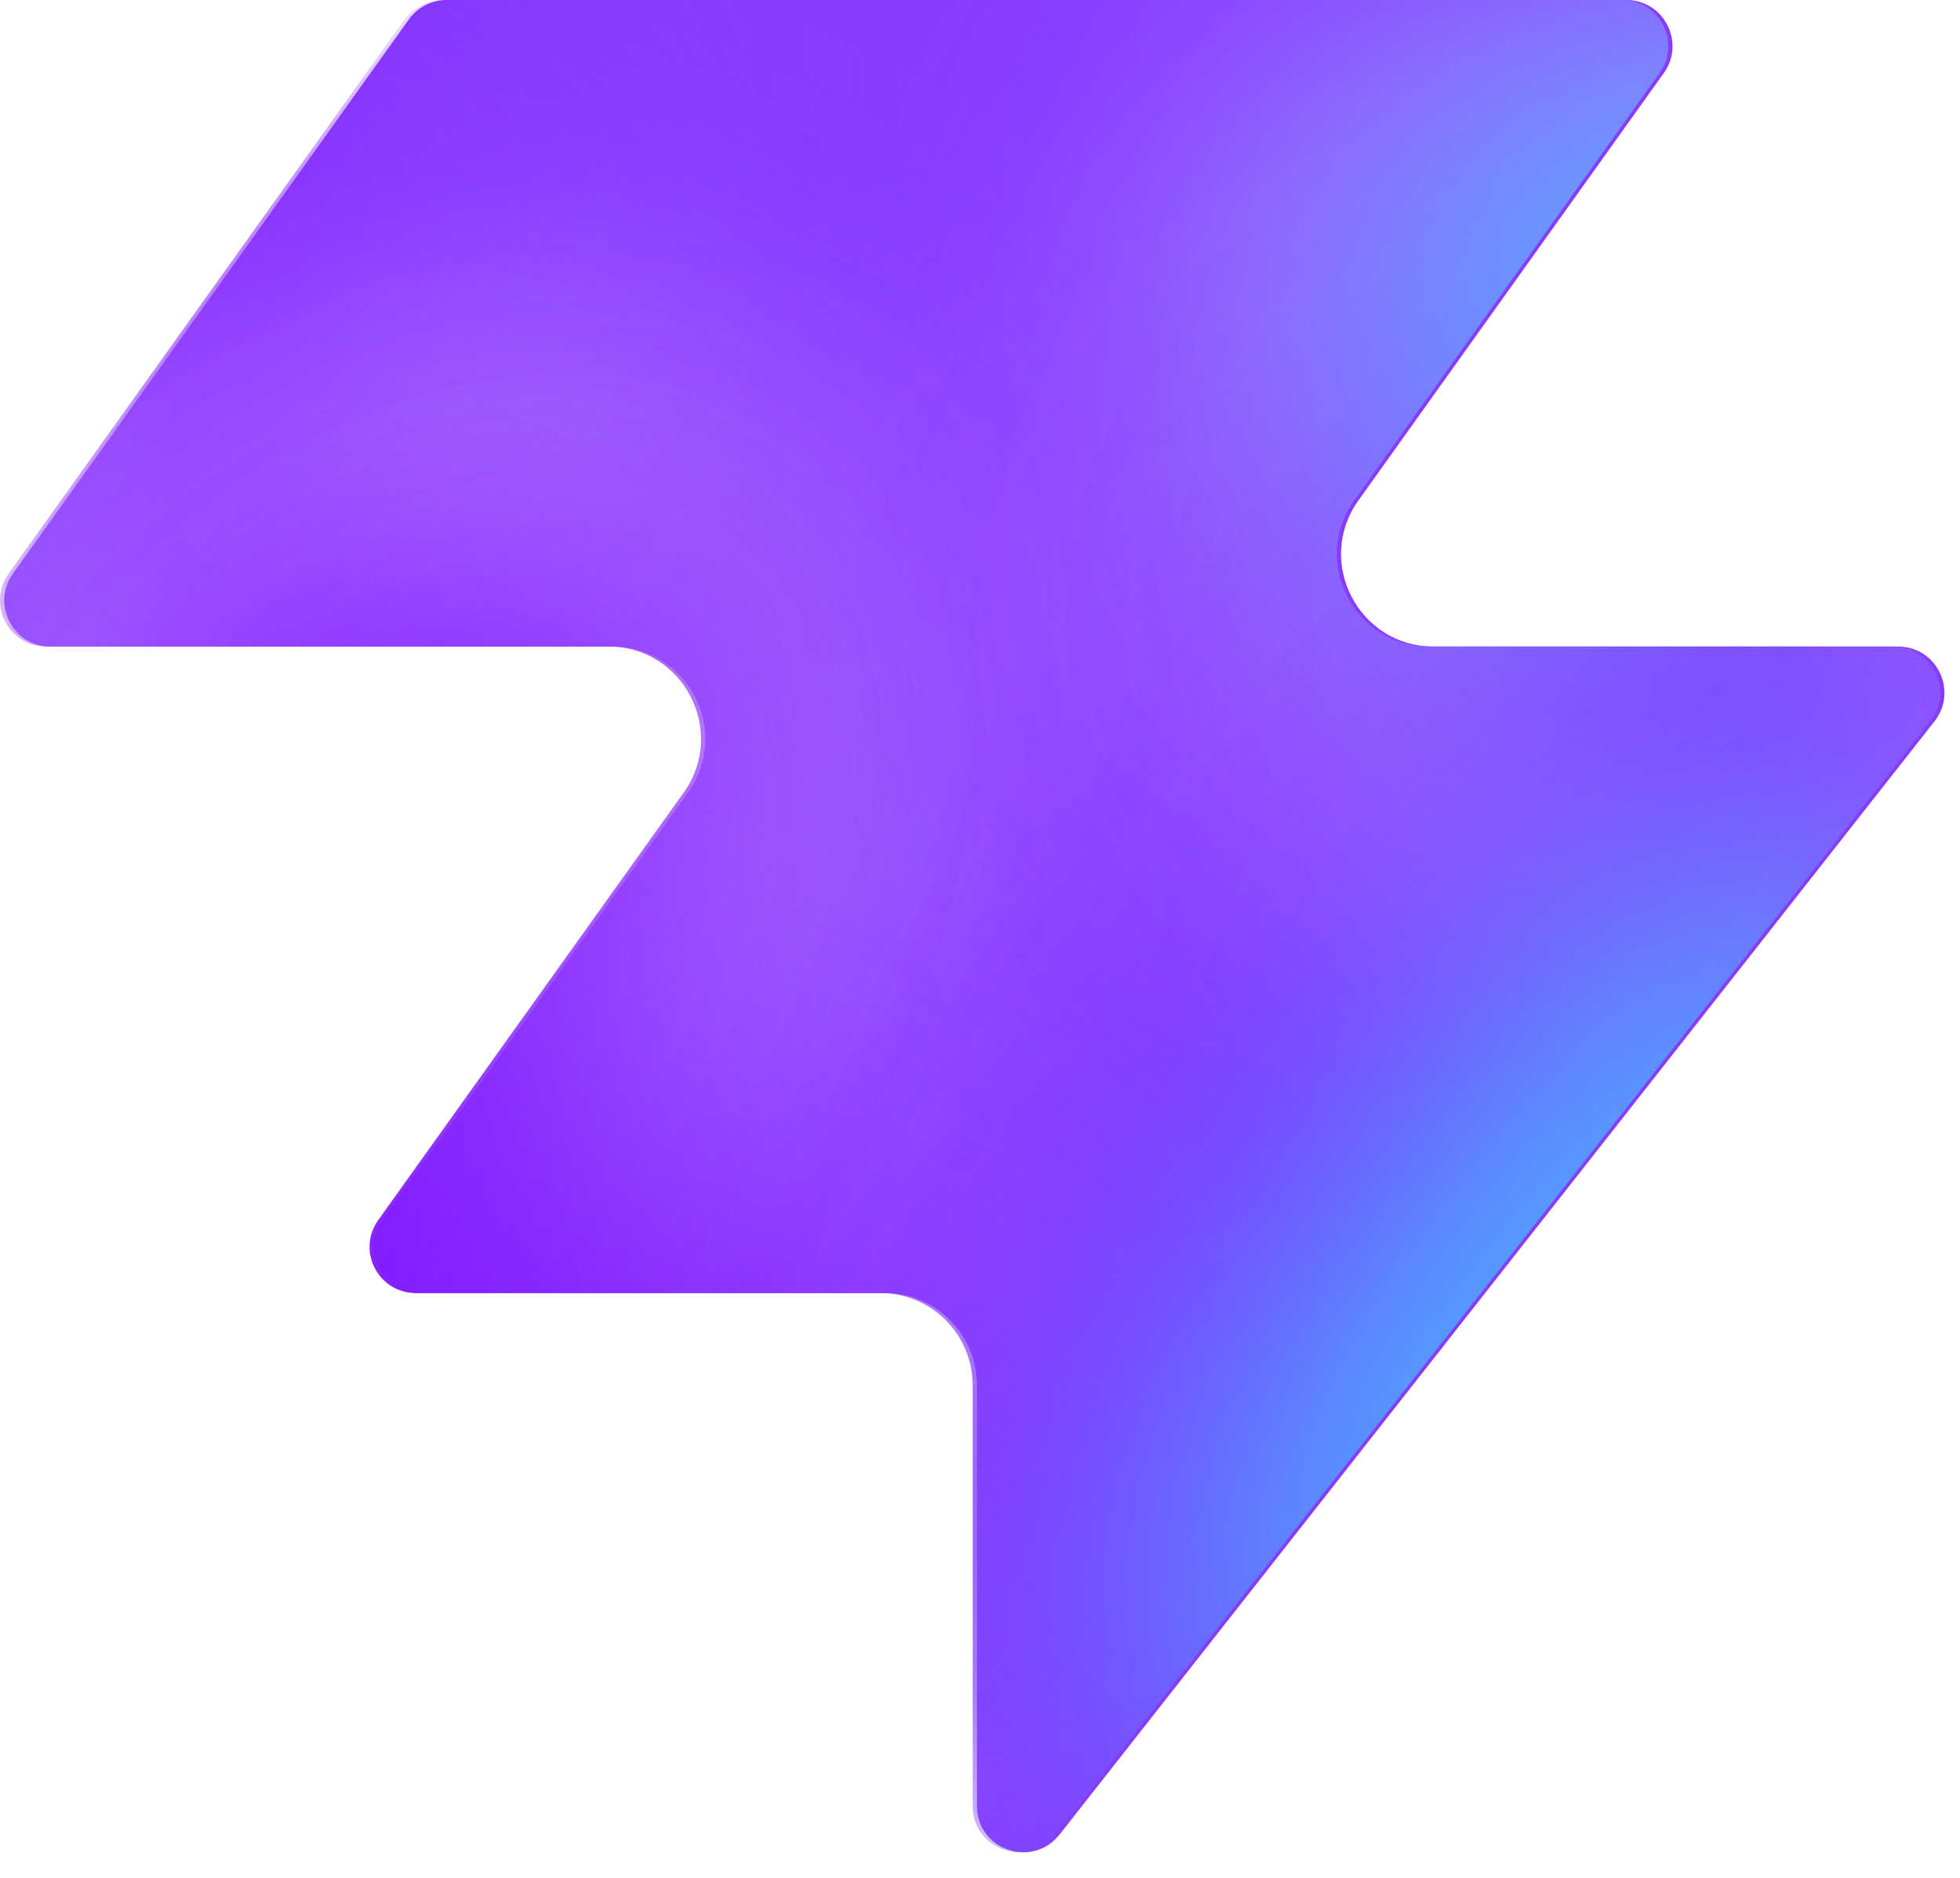
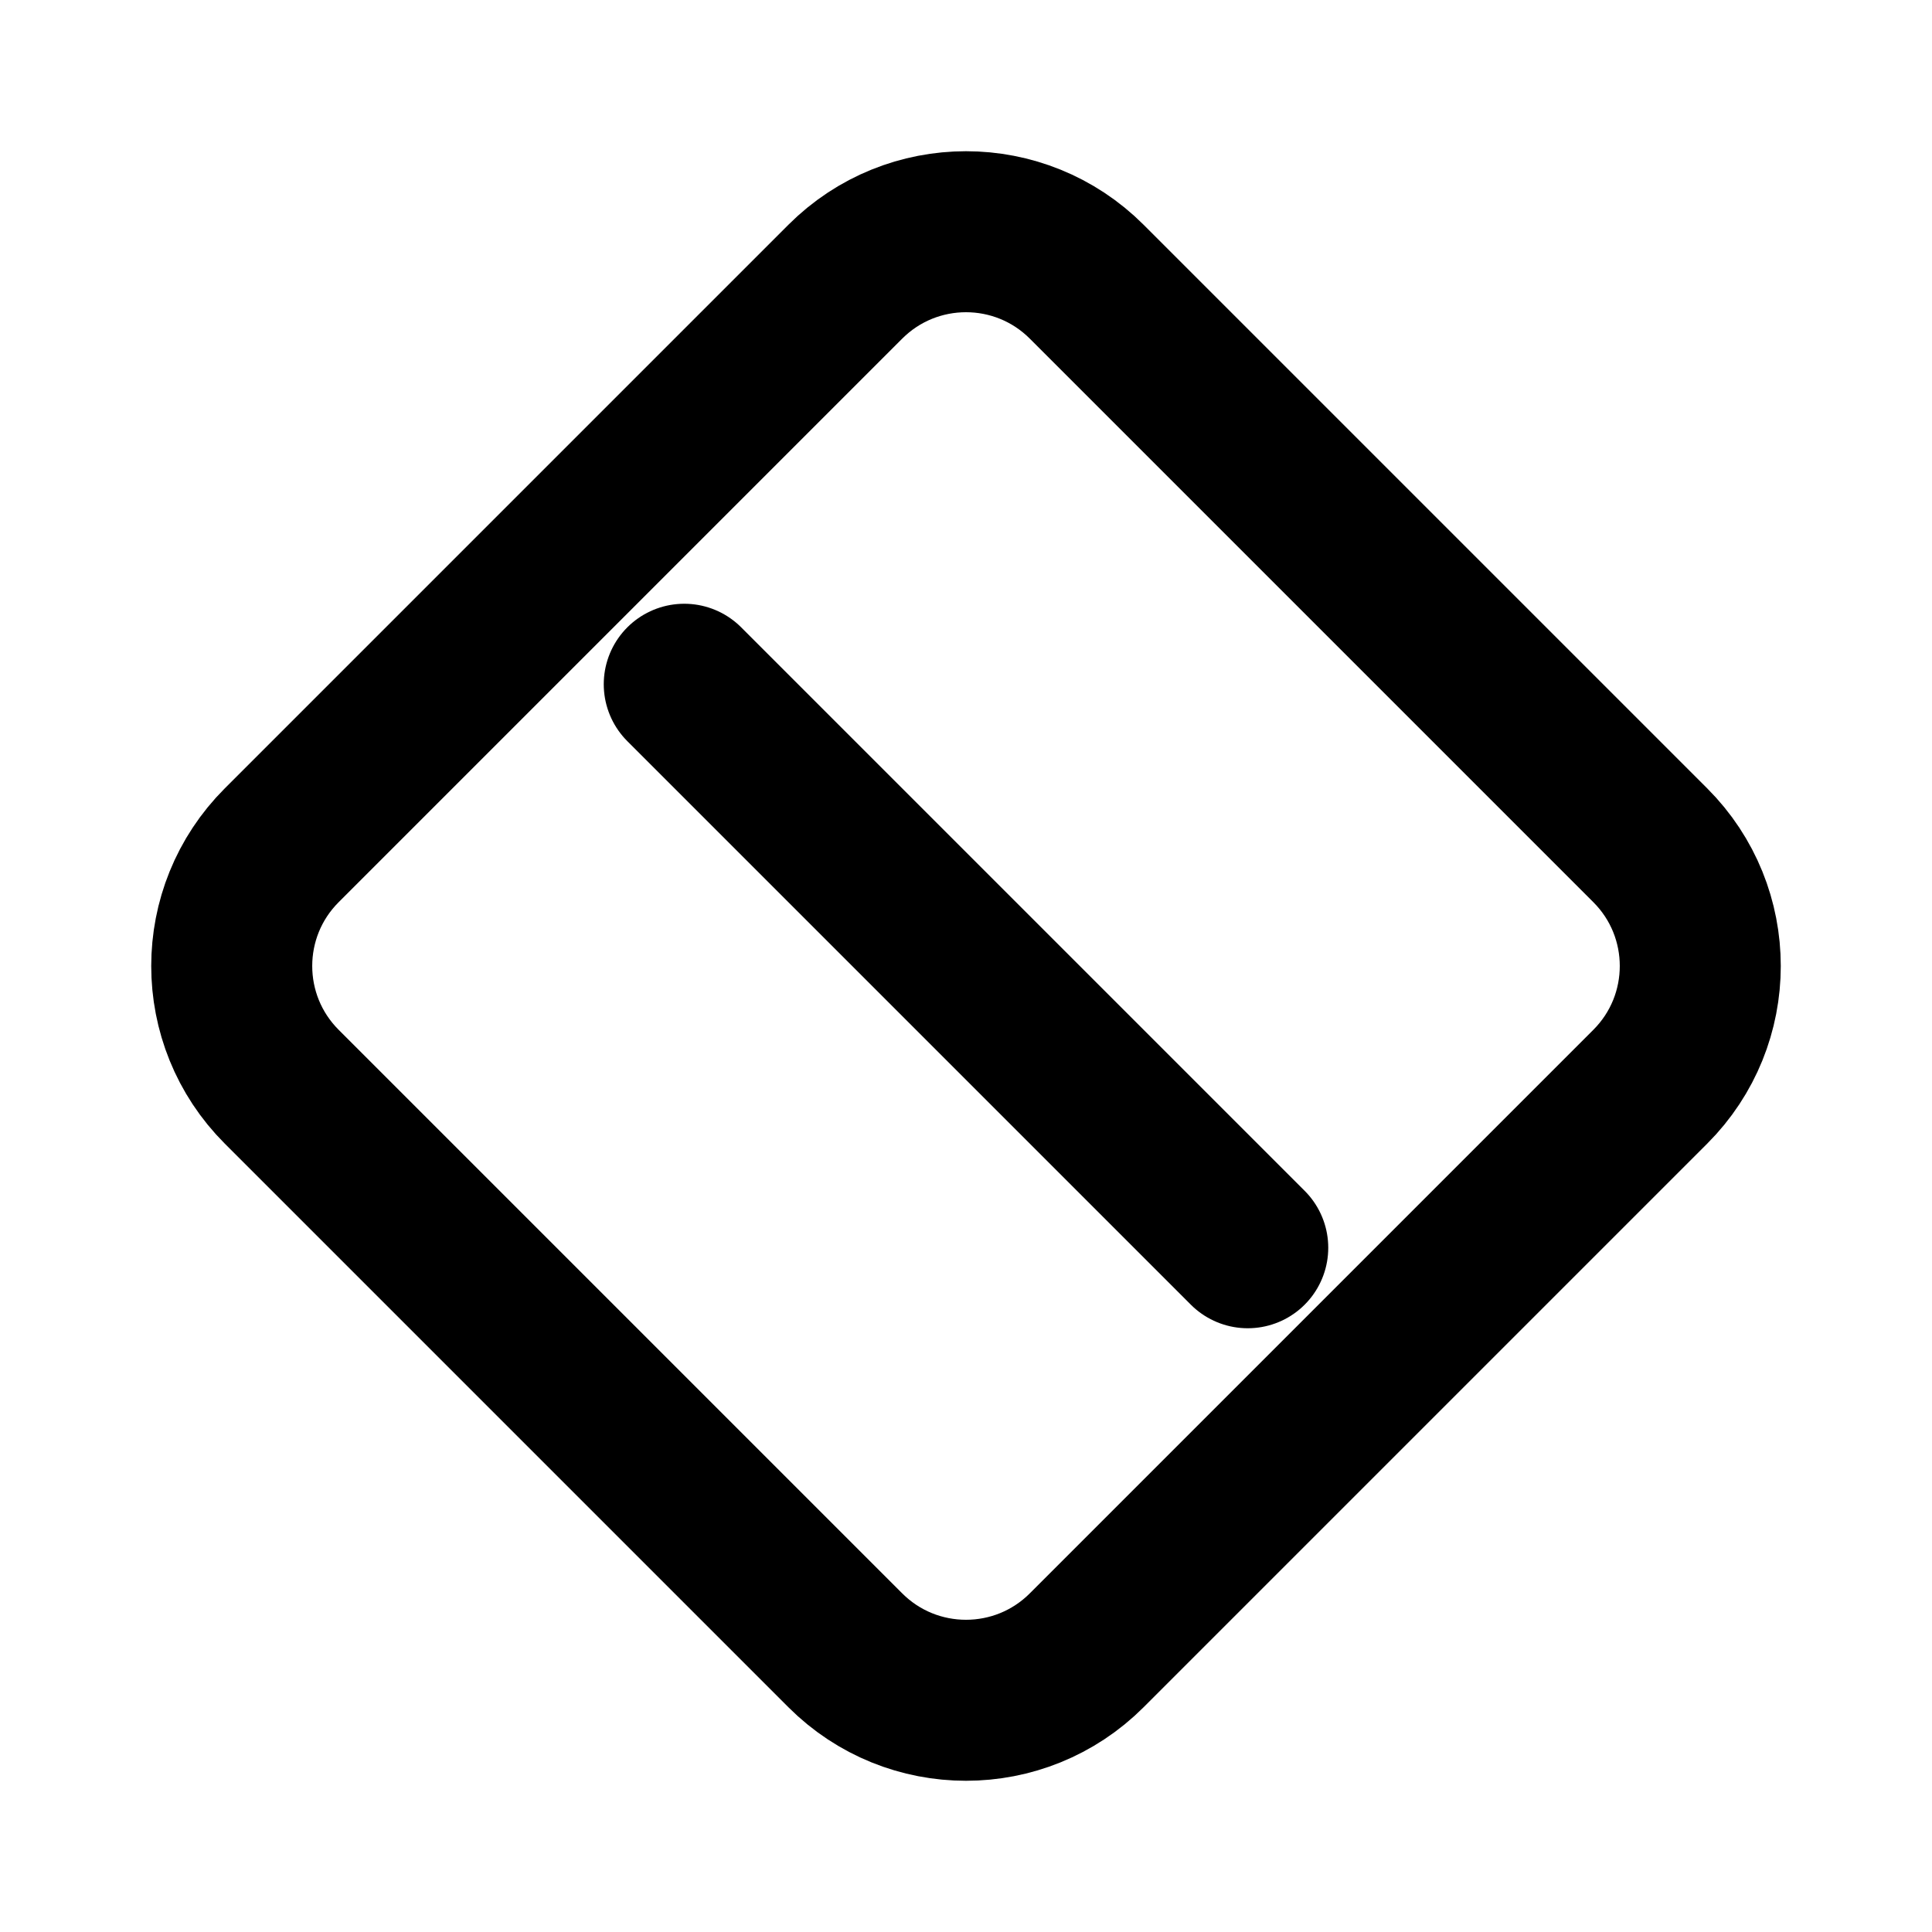
- <svg xmlns="http://www.w3.org/2000/svg" width="48" height="46" fill="none" viewBox="0 0 48 46">
-   <path fill="#863bff" d="M25.946 44.938c-.664.845-2.021.375-2.021-.698V33.937a2.26 2.26 0 0 0-2.262-2.262H10.287c-.92 0-1.456-1.04-.92-1.788l7.48-10.471c1.07-1.497 0-3.578-1.842-3.578H1.237c-.92 0-1.456-1.04-.92-1.788L10.013.474c.214-.297.556-.474.92-.474h28.894c.92 0 1.456 1.04.92 1.788l-7.48 10.471c-1.07 1.498 0 3.579 1.842 3.579h11.377c.943 0 1.473 1.088.89 1.83L25.947 44.94z" style="fill:#863bff;fill:color(display-p3 .525 .23 1);fill-opacity:1" />
-   <mask id="a" width="48" height="46" x="0" y="0" maskUnits="userSpaceOnUse" style="mask-type:alpha">
-     <path fill="#000" d="M25.842 44.938c-.664.844-2.021.375-2.021-.698V33.937a2.26 2.26 0 0 0-2.262-2.262H10.183c-.92 0-1.456-1.04-.92-1.788l7.48-10.471c1.07-1.498 0-3.579-1.842-3.579H1.133c-.92 0-1.456-1.04-.92-1.787L9.91.473c.214-.297.556-.474.92-.474h28.894c.92 0 1.456 1.04.92 1.788l-7.48 10.471c-1.07 1.498 0 3.578 1.842 3.578h11.377c.943 0 1.473 1.088.89 1.832L25.843 44.94z" style="fill:#000;fill-opacity:1" />
-   </mask>
-   <g mask="url(#a)">
-     <g filter="url(#b)">
-       <ellipse cx="5.508" cy="14.704" fill="#ede6ff" rx="5.508" ry="14.704" style="fill:#ede6ff;fill:color(display-p3 .927 .903 1);fill-opacity:1" transform="matrix(.00324 1 1 -.00324 -4.47 31.516)" />
-     </g>
-     <g filter="url(#c)">
-       <ellipse cx="10.399" cy="29.851" fill="#ede6ff" rx="10.399" ry="29.851" style="fill:#ede6ff;fill:color(display-p3 .927 .903 1);fill-opacity:1" transform="matrix(.00324 1 1 -.00324 -39.328 7.883)" />
-     </g>
-     <g filter="url(#d)">
-       <ellipse cx="5.508" cy="30.487" fill="#7e14ff" rx="5.508" ry="30.487" style="fill:#7e14ff;fill:color(display-p3 .492 .077 1);fill-opacity:1" transform="rotate(89.814 -25.913 -14.639)scale(1 -1)" />
-     </g>
-     <g filter="url(#e)">
-       <ellipse cx="5.508" cy="30.599" fill="#7e14ff" rx="5.508" ry="30.599" style="fill:#7e14ff;fill:color(display-p3 .492 .077 1);fill-opacity:1" transform="rotate(89.814 -32.644 -3.334)scale(1 -1)" />
-     </g>
-     <g filter="url(#f)">
-       <ellipse cx="5.508" cy="30.599" fill="#7e14ff" rx="5.508" ry="30.599" style="fill:#7e14ff;fill:color(display-p3 .492 .077 1);fill-opacity:1" transform="matrix(.00324 1 1 -.00324 -34.34 30.47)" />
-     </g>
-     <g filter="url(#g)">
-       <ellipse cx="14.072" cy="22.078" fill="#ede6ff" rx="14.072" ry="22.078" style="fill:#ede6ff;fill:color(display-p3 .927 .903 1);fill-opacity:1" transform="rotate(93.35 24.506 48.493)scale(-1 1)" />
-     </g>
-     <g filter="url(#h)">
-       <ellipse cx="3.47" cy="21.501" fill="#7e14ff" rx="3.47" ry="21.501" style="fill:#7e14ff;fill:color(display-p3 .492 .077 1);fill-opacity:1" transform="rotate(89.009 28.708 47.59)scale(-1 1)" />
-     </g>
-     <g filter="url(#i)">
-       <ellipse cx="3.47" cy="21.501" fill="#7e14ff" rx="3.47" ry="21.501" style="fill:#7e14ff;fill:color(display-p3 .492 .077 1);fill-opacity:1" transform="rotate(89.009 28.708 47.59)scale(-1 1)" />
-     </g>
-     <g filter="url(#j)">
-       <ellipse cx=".387" cy="8.972" fill="#7e14ff" rx="4.407" ry="29.108" style="fill:#7e14ff;fill:color(display-p3 .492 .077 1);fill-opacity:1" transform="rotate(39.51 .387 8.972)" />
-     </g>
-     <g filter="url(#k)">
-       <ellipse cx="47.523" cy="-6.092" fill="#7e14ff" rx="4.407" ry="29.108" style="fill:#7e14ff;fill:color(display-p3 .492 .077 1);fill-opacity:1" transform="rotate(37.892 47.523 -6.092)" />
-     </g>
-     <g filter="url(#l)">
-       <ellipse cx="41.412" cy="6.333" fill="#47bfff" rx="5.971" ry="9.665" style="fill:#47bfff;fill:color(display-p3 .28 .748 1);fill-opacity:1" transform="rotate(37.892 41.412 6.333)" />
-     </g>
-     <g filter="url(#m)">
-       <ellipse cx="-1.879" cy="38.332" fill="#7e14ff" rx="4.407" ry="29.108" style="fill:#7e14ff;fill:color(display-p3 .492 .077 1);fill-opacity:1" transform="rotate(37.892 -1.88 38.332)" />
-     </g>
-     <g filter="url(#n)">
-       <ellipse cx="-1.879" cy="38.332" fill="#7e14ff" rx="4.407" ry="29.108" style="fill:#7e14ff;fill:color(display-p3 .492 .077 1);fill-opacity:1" transform="rotate(37.892 -1.88 38.332)" />
-     </g>
-     <g filter="url(#o)">
-       <ellipse cx="35.651" cy="29.907" fill="#7e14ff" rx="4.407" ry="29.108" style="fill:#7e14ff;fill:color(display-p3 .492 .077 1);fill-opacity:1" transform="rotate(37.892 35.651 29.907)" />
-     </g>
-     <g filter="url(#p)">
-       <ellipse cx="38.418" cy="32.4" fill="#47bfff" rx="5.971" ry="15.297" style="fill:#47bfff;fill:color(display-p3 .28 .748 1);fill-opacity:1" transform="rotate(37.892 38.418 32.4)" />
-     </g>
-   </g>
-   <defs>
-     <filter id="b" width="60.045" height="41.654" x="-19.77" y="16.149" color-interpolation-filters="sRGB" filterUnits="userSpaceOnUse">
-       <feFlood flood-opacity="0" result="BackgroundImageFix" />
-       <feBlend in="SourceGraphic" in2="BackgroundImageFix" result="shape" />
-       <feGaussianBlur result="effect1_foregroundBlur_2002_17158" stdDeviation="7.659" />
-     </filter>
-     <filter id="c" width="90.34" height="51.437" x="-54.613" y="-7.533" color-interpolation-filters="sRGB" filterUnits="userSpaceOnUse">
-       <feFlood flood-opacity="0" result="BackgroundImageFix" />
-       <feBlend in="SourceGraphic" in2="BackgroundImageFix" result="shape" />
-       <feGaussianBlur result="effect1_foregroundBlur_2002_17158" stdDeviation="7.659" />
-     </filter>
-     <filter id="d" width="79.355" height="29.4" x="-49.64" y="2.03" color-interpolation-filters="sRGB" filterUnits="userSpaceOnUse">
-       <feFlood flood-opacity="0" result="BackgroundImageFix" />
-       <feBlend in="SourceGraphic" in2="BackgroundImageFix" result="shape" />
-       <feGaussianBlur result="effect1_foregroundBlur_2002_17158" stdDeviation="4.596" />
-     </filter>
-     <filter id="e" width="79.579" height="29.4" x="-45.045" y="20.029" color-interpolation-filters="sRGB" filterUnits="userSpaceOnUse">
-       <feFlood flood-opacity="0" result="BackgroundImageFix" />
-       <feBlend in="SourceGraphic" in2="BackgroundImageFix" result="shape" />
-       <feGaussianBlur result="effect1_foregroundBlur_2002_17158" stdDeviation="4.596" />
-     </filter>
-     <filter id="f" width="79.579" height="29.4" x="-43.513" y="21.178" color-interpolation-filters="sRGB" filterUnits="userSpaceOnUse">
-       <feFlood flood-opacity="0" result="BackgroundImageFix" />
-       <feBlend in="SourceGraphic" in2="BackgroundImageFix" result="shape" />
-       <feGaussianBlur result="effect1_foregroundBlur_2002_17158" stdDeviation="4.596" />
-     </filter>
-     <filter id="g" width="74.749" height="58.852" x="15.756" y="-17.901" color-interpolation-filters="sRGB" filterUnits="userSpaceOnUse">
-       <feFlood flood-opacity="0" result="BackgroundImageFix" />
-       <feBlend in="SourceGraphic" in2="BackgroundImageFix" result="shape" />
-       <feGaussianBlur result="effect1_foregroundBlur_2002_17158" stdDeviation="7.659" />
-     </filter>
-     <filter id="h" width="61.377" height="25.362" x="23.548" y="2.284" color-interpolation-filters="sRGB" filterUnits="userSpaceOnUse">
-       <feFlood flood-opacity="0" result="BackgroundImageFix" />
-       <feBlend in="SourceGraphic" in2="BackgroundImageFix" result="shape" />
-       <feGaussianBlur result="effect1_foregroundBlur_2002_17158" stdDeviation="4.596" />
-     </filter>
-     <filter id="i" width="61.377" height="25.362" x="23.548" y="2.284" color-interpolation-filters="sRGB" filterUnits="userSpaceOnUse">
-       <feFlood flood-opacity="0" result="BackgroundImageFix" />
-       <feBlend in="SourceGraphic" in2="BackgroundImageFix" result="shape" />
-       <feGaussianBlur result="effect1_foregroundBlur_2002_17158" stdDeviation="4.596" />
-     </filter>
-     <filter id="j" width="56.045" height="63.649" x="-27.636" y="-22.853" color-interpolation-filters="sRGB" filterUnits="userSpaceOnUse">
-       <feFlood flood-opacity="0" result="BackgroundImageFix" />
-       <feBlend in="SourceGraphic" in2="BackgroundImageFix" result="shape" />
-       <feGaussianBlur result="effect1_foregroundBlur_2002_17158" stdDeviation="4.596" />
-     </filter>
-     <filter id="k" width="54.814" height="64.646" x="20.116" y="-38.415" color-interpolation-filters="sRGB" filterUnits="userSpaceOnUse">
-       <feFlood flood-opacity="0" result="BackgroundImageFix" />
-       <feBlend in="SourceGraphic" in2="BackgroundImageFix" result="shape" />
-       <feGaussianBlur result="effect1_foregroundBlur_2002_17158" stdDeviation="4.596" />
-     </filter>
-     <filter id="l" width="33.541" height="35.313" x="24.641" y="-11.323" color-interpolation-filters="sRGB" filterUnits="userSpaceOnUse">
-       <feFlood flood-opacity="0" result="BackgroundImageFix" />
-       <feBlend in="SourceGraphic" in2="BackgroundImageFix" result="shape" />
-       <feGaussianBlur result="effect1_foregroundBlur_2002_17158" stdDeviation="4.596" />
-     </filter>
-     <filter id="m" width="54.814" height="64.646" x="-29.286" y="6.009" color-interpolation-filters="sRGB" filterUnits="userSpaceOnUse">
-       <feFlood flood-opacity="0" result="BackgroundImageFix" />
-       <feBlend in="SourceGraphic" in2="BackgroundImageFix" result="shape" />
-       <feGaussianBlur result="effect1_foregroundBlur_2002_17158" stdDeviation="4.596" />
-     </filter>
-     <filter id="n" width="54.814" height="64.646" x="-29.286" y="6.009" color-interpolation-filters="sRGB" filterUnits="userSpaceOnUse">
-       <feFlood flood-opacity="0" result="BackgroundImageFix" />
-       <feBlend in="SourceGraphic" in2="BackgroundImageFix" result="shape" />
-       <feGaussianBlur result="effect1_foregroundBlur_2002_17158" stdDeviation="4.596" />
-     </filter>
-     <filter id="o" width="54.814" height="64.646" x="8.244" y="-2.416" color-interpolation-filters="sRGB" filterUnits="userSpaceOnUse">
-       <feFlood flood-opacity="0" result="BackgroundImageFix" />
-       <feBlend in="SourceGraphic" in2="BackgroundImageFix" result="shape" />
-       <feGaussianBlur result="effect1_foregroundBlur_2002_17158" stdDeviation="4.596" />
-     </filter>
-     <filter id="p" width="39.409" height="43.623" x="18.713" y="10.588" color-interpolation-filters="sRGB" filterUnits="userSpaceOnUse">
-       <feFlood flood-opacity="0" result="BackgroundImageFix" />
-       <feBlend in="SourceGraphic" in2="BackgroundImageFix" result="shape" />
-       <feGaussianBlur result="effect1_foregroundBlur_2002_17158" stdDeviation="4.596" />
-     </filter>
-   </defs>
+ <svg xmlns="http://www.w3.org/2000/svg" viewBox="0 0 24 24" fill="none" stroke="currentColor" stroke-width="2" stroke-linecap="round" stroke-linejoin="round">
+   <path d="M10.5 3.5a2.121 2.121 0 0 1 3 0l7 7a2.121 2.121 0 0 1 0 3l-7 7a2.121 2.121 0 0 1-3 0l-7-7a2.121 2.121 0 0 1 0-3l7-7Z" />
+   <path d="m8.5 8.5 7 7" />
</svg>
